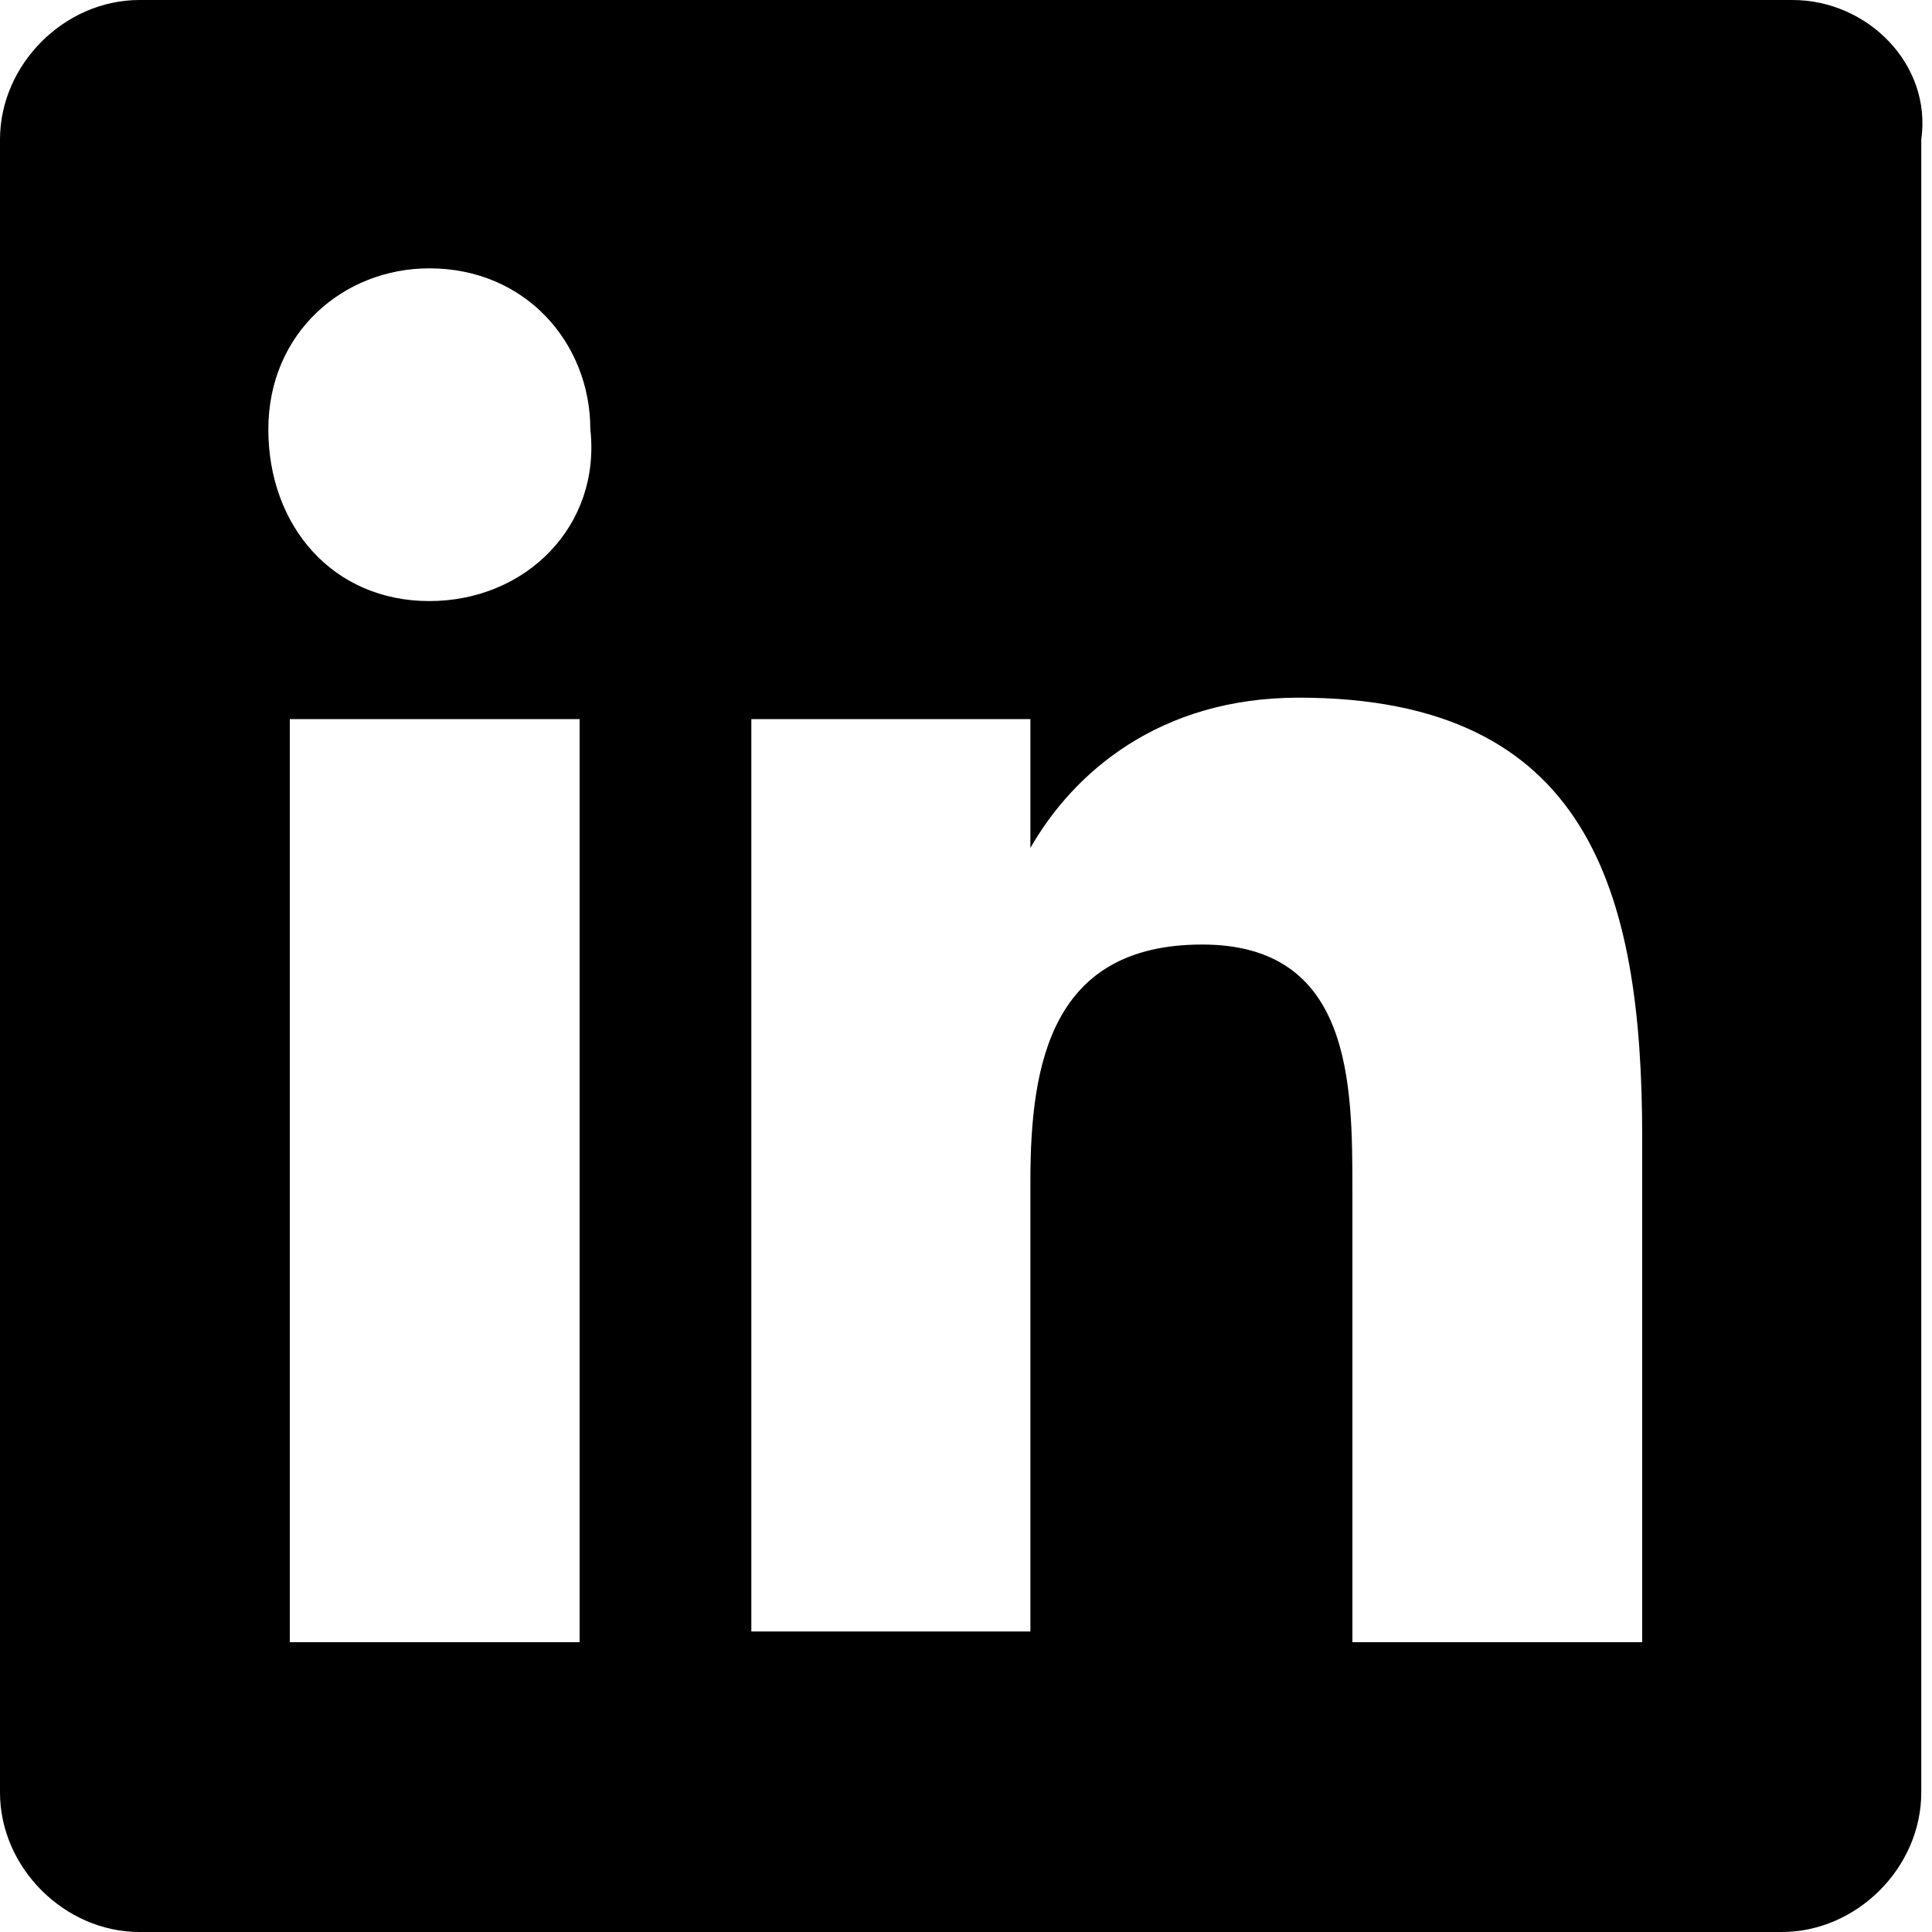
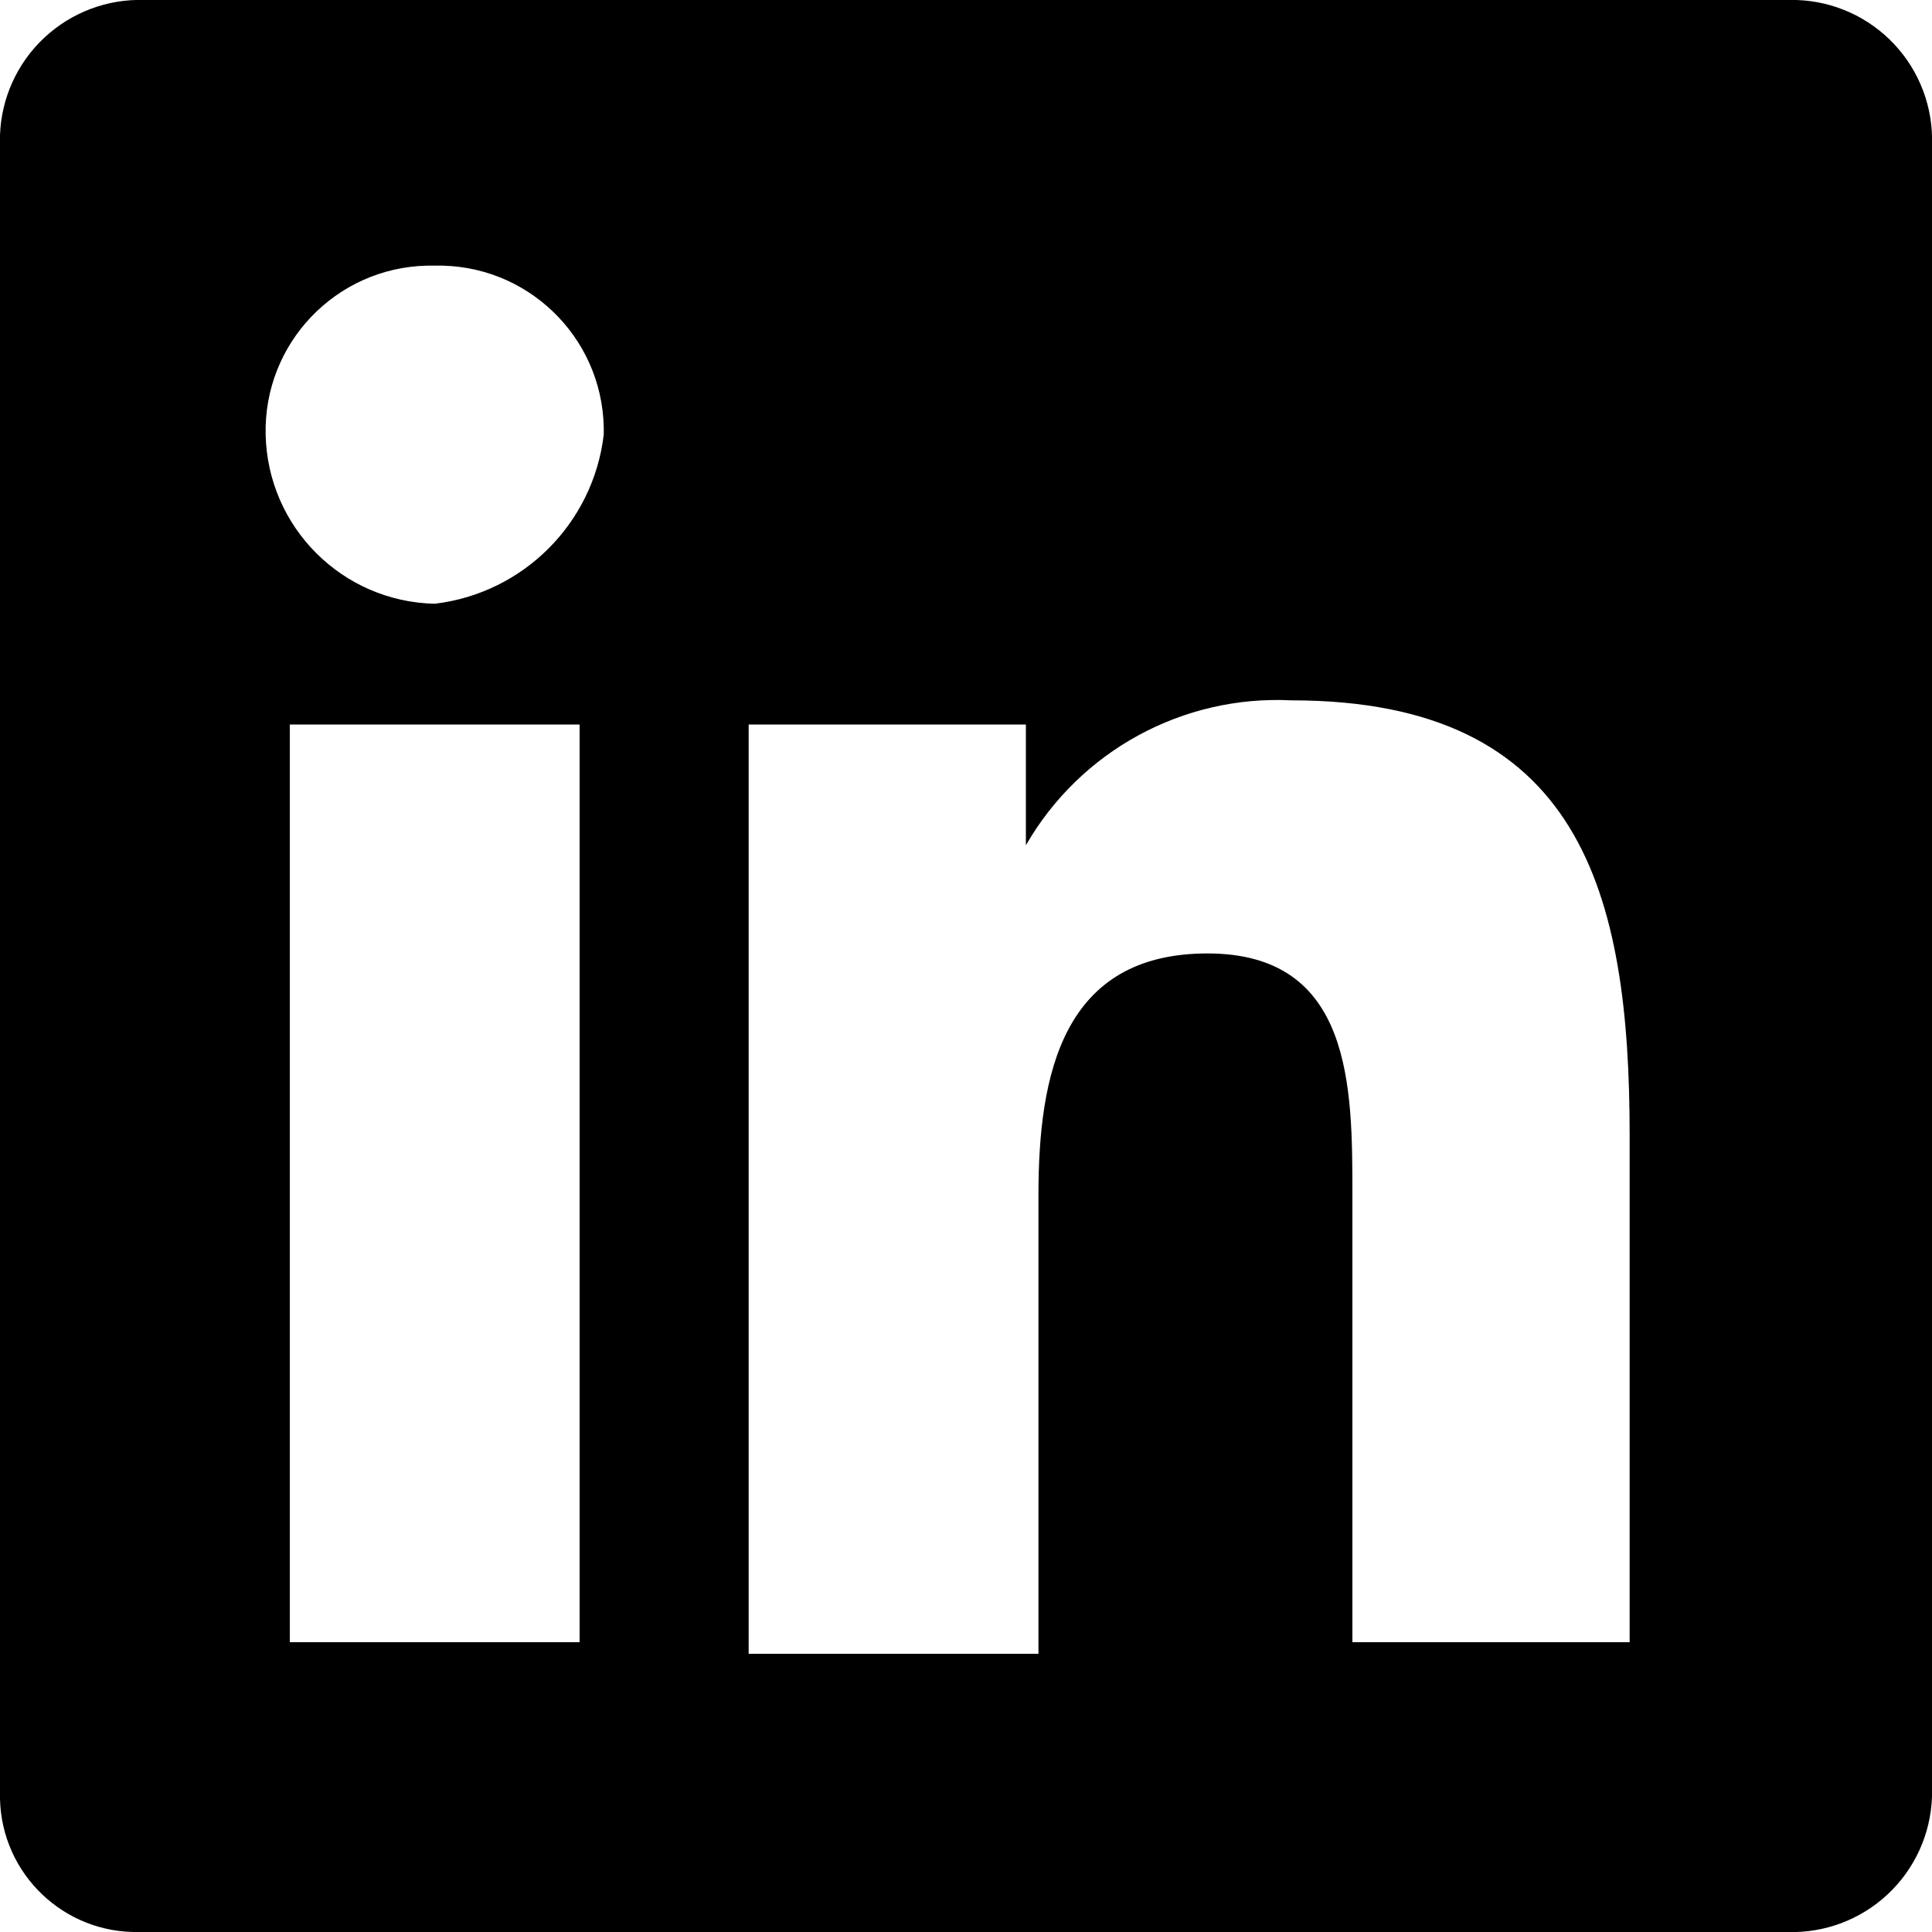
- <svg xmlns="http://www.w3.org/2000/svg" viewBox="0 0 18 18">
-   <path d="M16.7 0H1.3C.6 0 0 .6 0 1.3v15.4c0 .7.6 1.3 1.3 1.3h15.3c.7 0 1.3-.6 1.3-1.3V1.3C18 .6 17.4 0 16.7 0zM5.3 15.3H2.7V6.7h2.7v8.6zM4 5.6c-.9 0-1.5-.7-1.5-1.6 0-.9.7-1.5 1.5-1.5.9 0 1.5.7 1.5 1.5.1.9-.6 1.6-1.5 1.6zm11.3 9.7h-2.7v-4.2c0-1 0-2.3-1.4-2.3S9.6 9.9 9.6 11v4.2H7V6.7h2.6v1.2c.4-.7 1.2-1.4 2.5-1.4 2.7 0 3.2 1.8 3.2 4.1v4.7z" />
+ <svg xmlns="http://www.w3.org/2000/svg" viewBox="0 0 20 20">
+   <path d="M18.5 0h-17A1.45 1.45 0 0 0 0 1.4v17.22A1.41 1.41 0 0 0 1.44 20H18.5a1.45 1.45 0 0 0 1.5-1.4V1.5A1.45 1.45 0 0 0 18.6 0h-.1zM5.88 17H3V7.5h3V17zM4.5 6.25A1.79 1.79 0 0 1 2.75 4.5a1.71 1.71 0 0 1 1.67-1.75h.08a1.71 1.71 0 0 1 1.75 1.67v.08A2 2 0 0 1 4.5 6.25zM17 17h-3v-4.63c0-1.12 0-2.5-1.5-2.5s-1.75 1.25-1.75 2.5v4.75h-3V7.5h2.87v1.25a3 3 0 0 1 2.75-1.5c3 0 3.5 2 3.5 4.5V17z" />
</svg>
